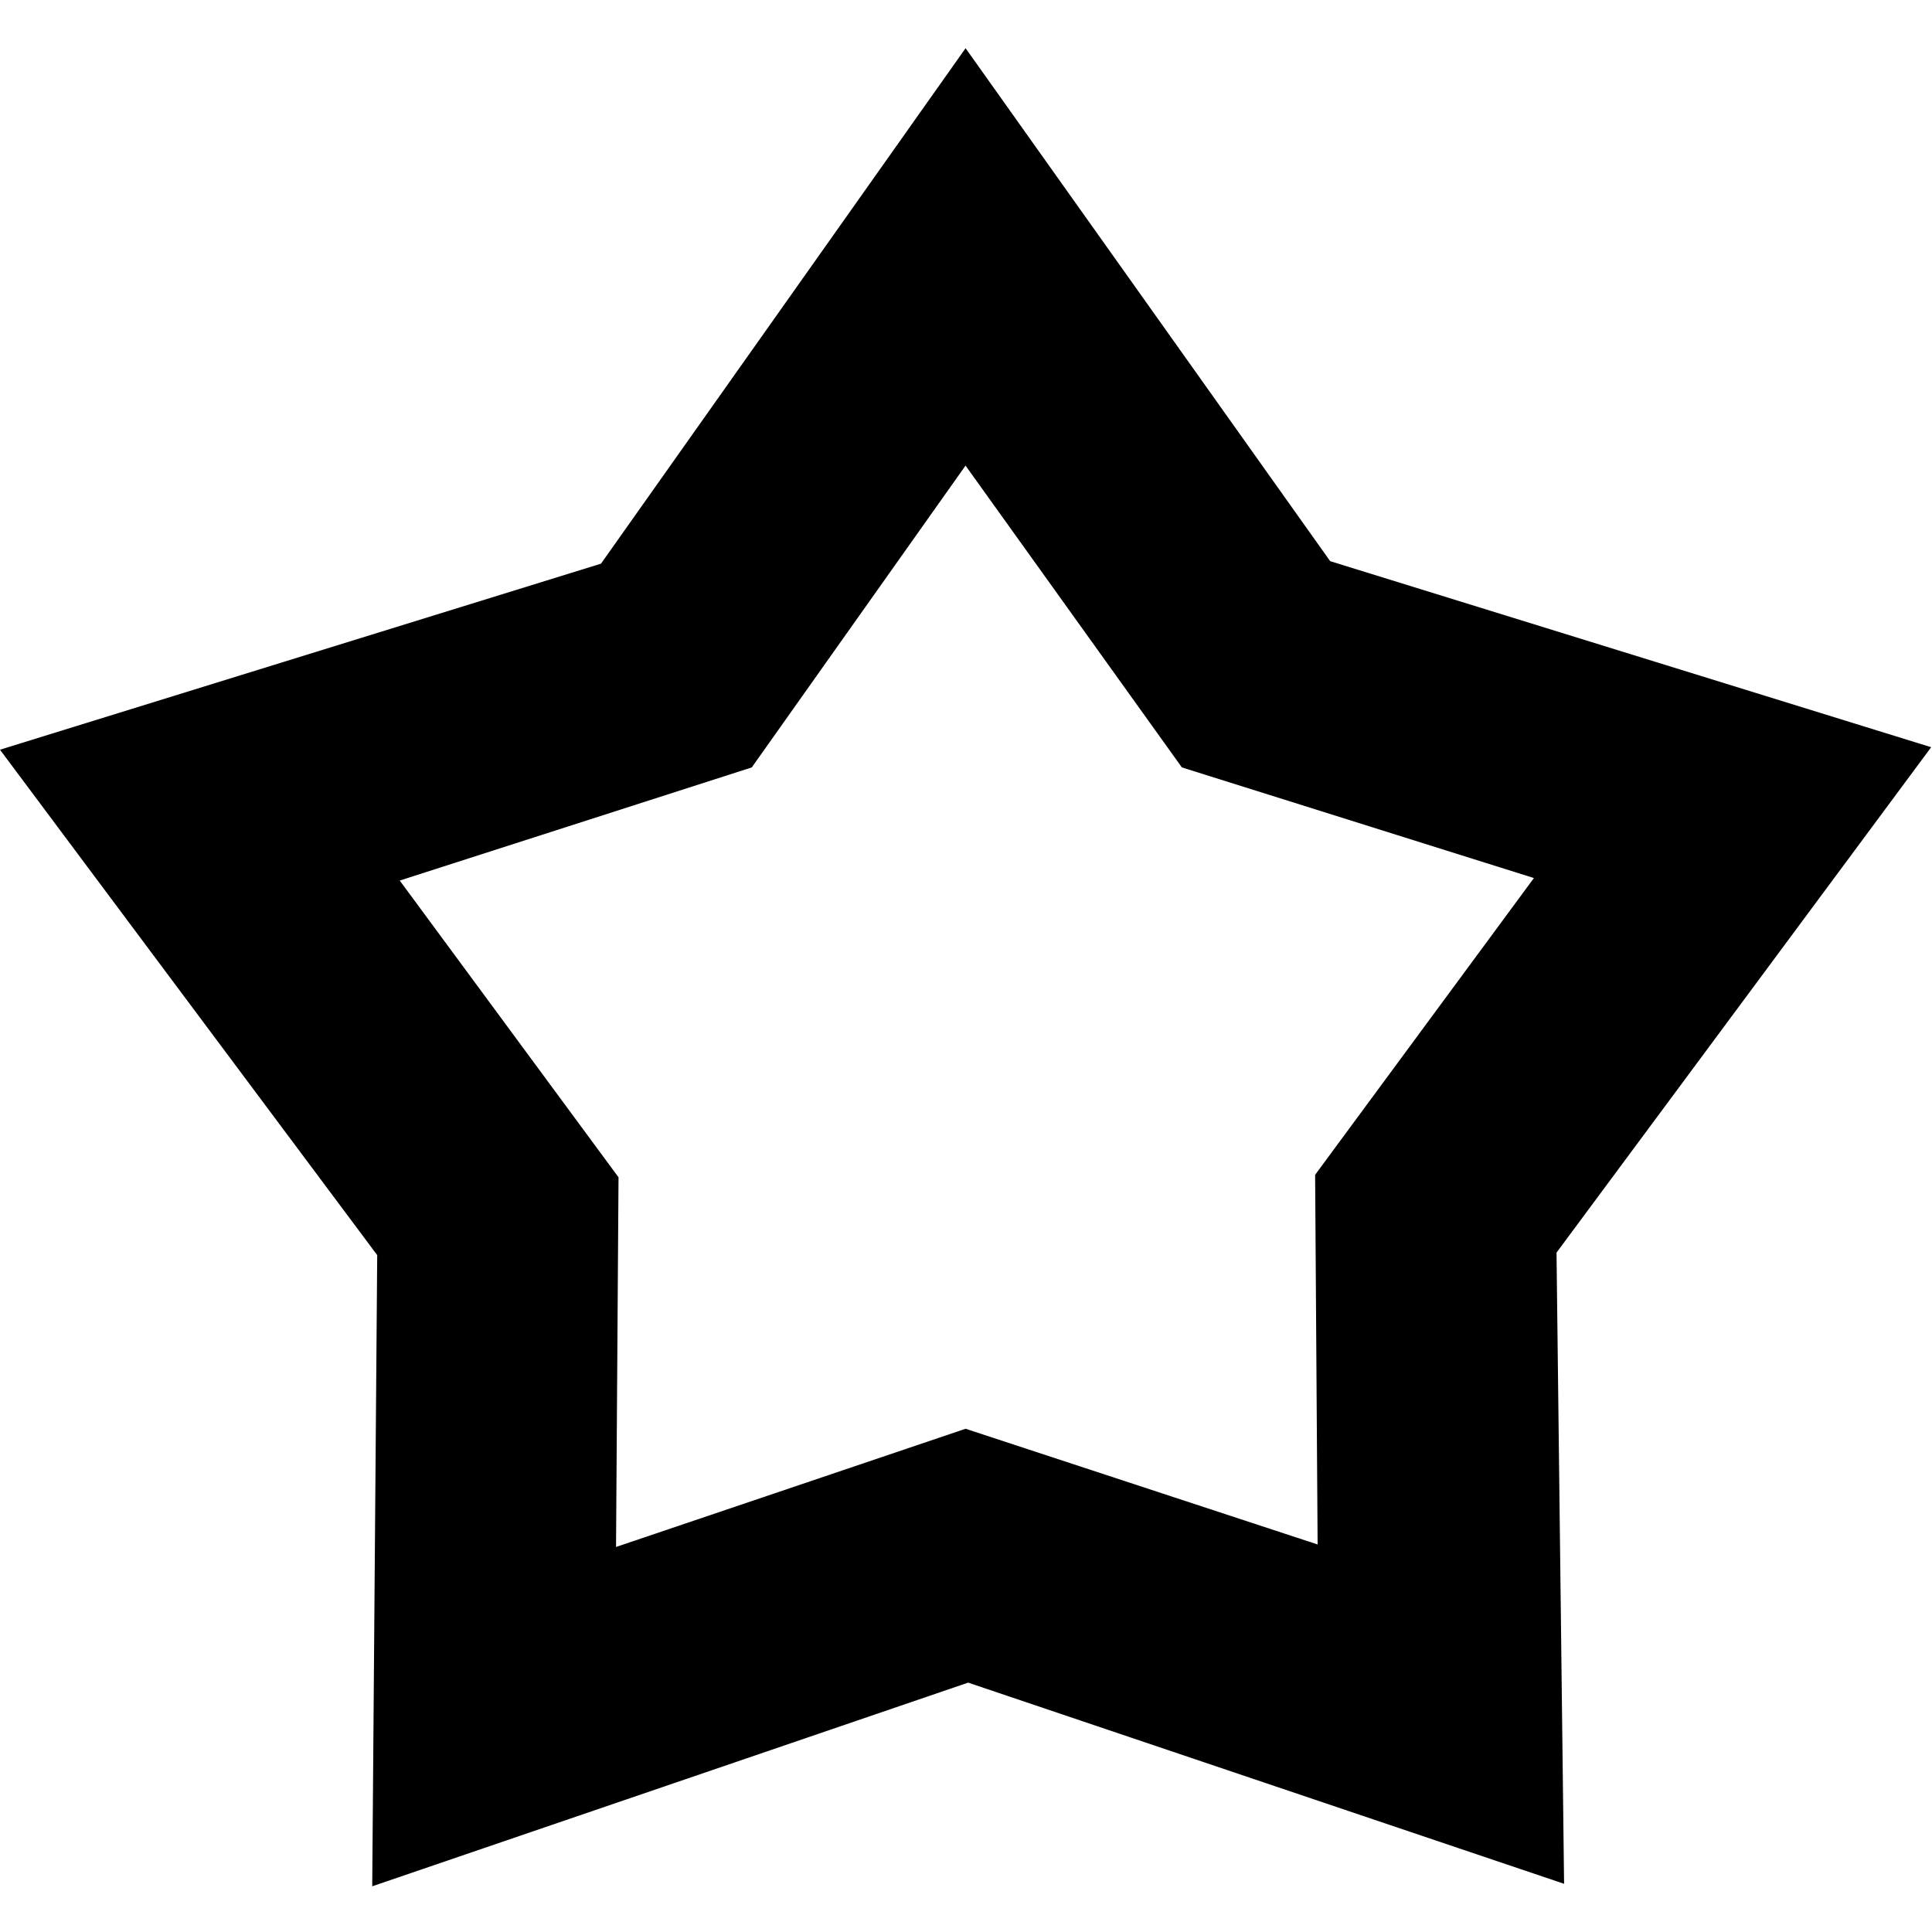
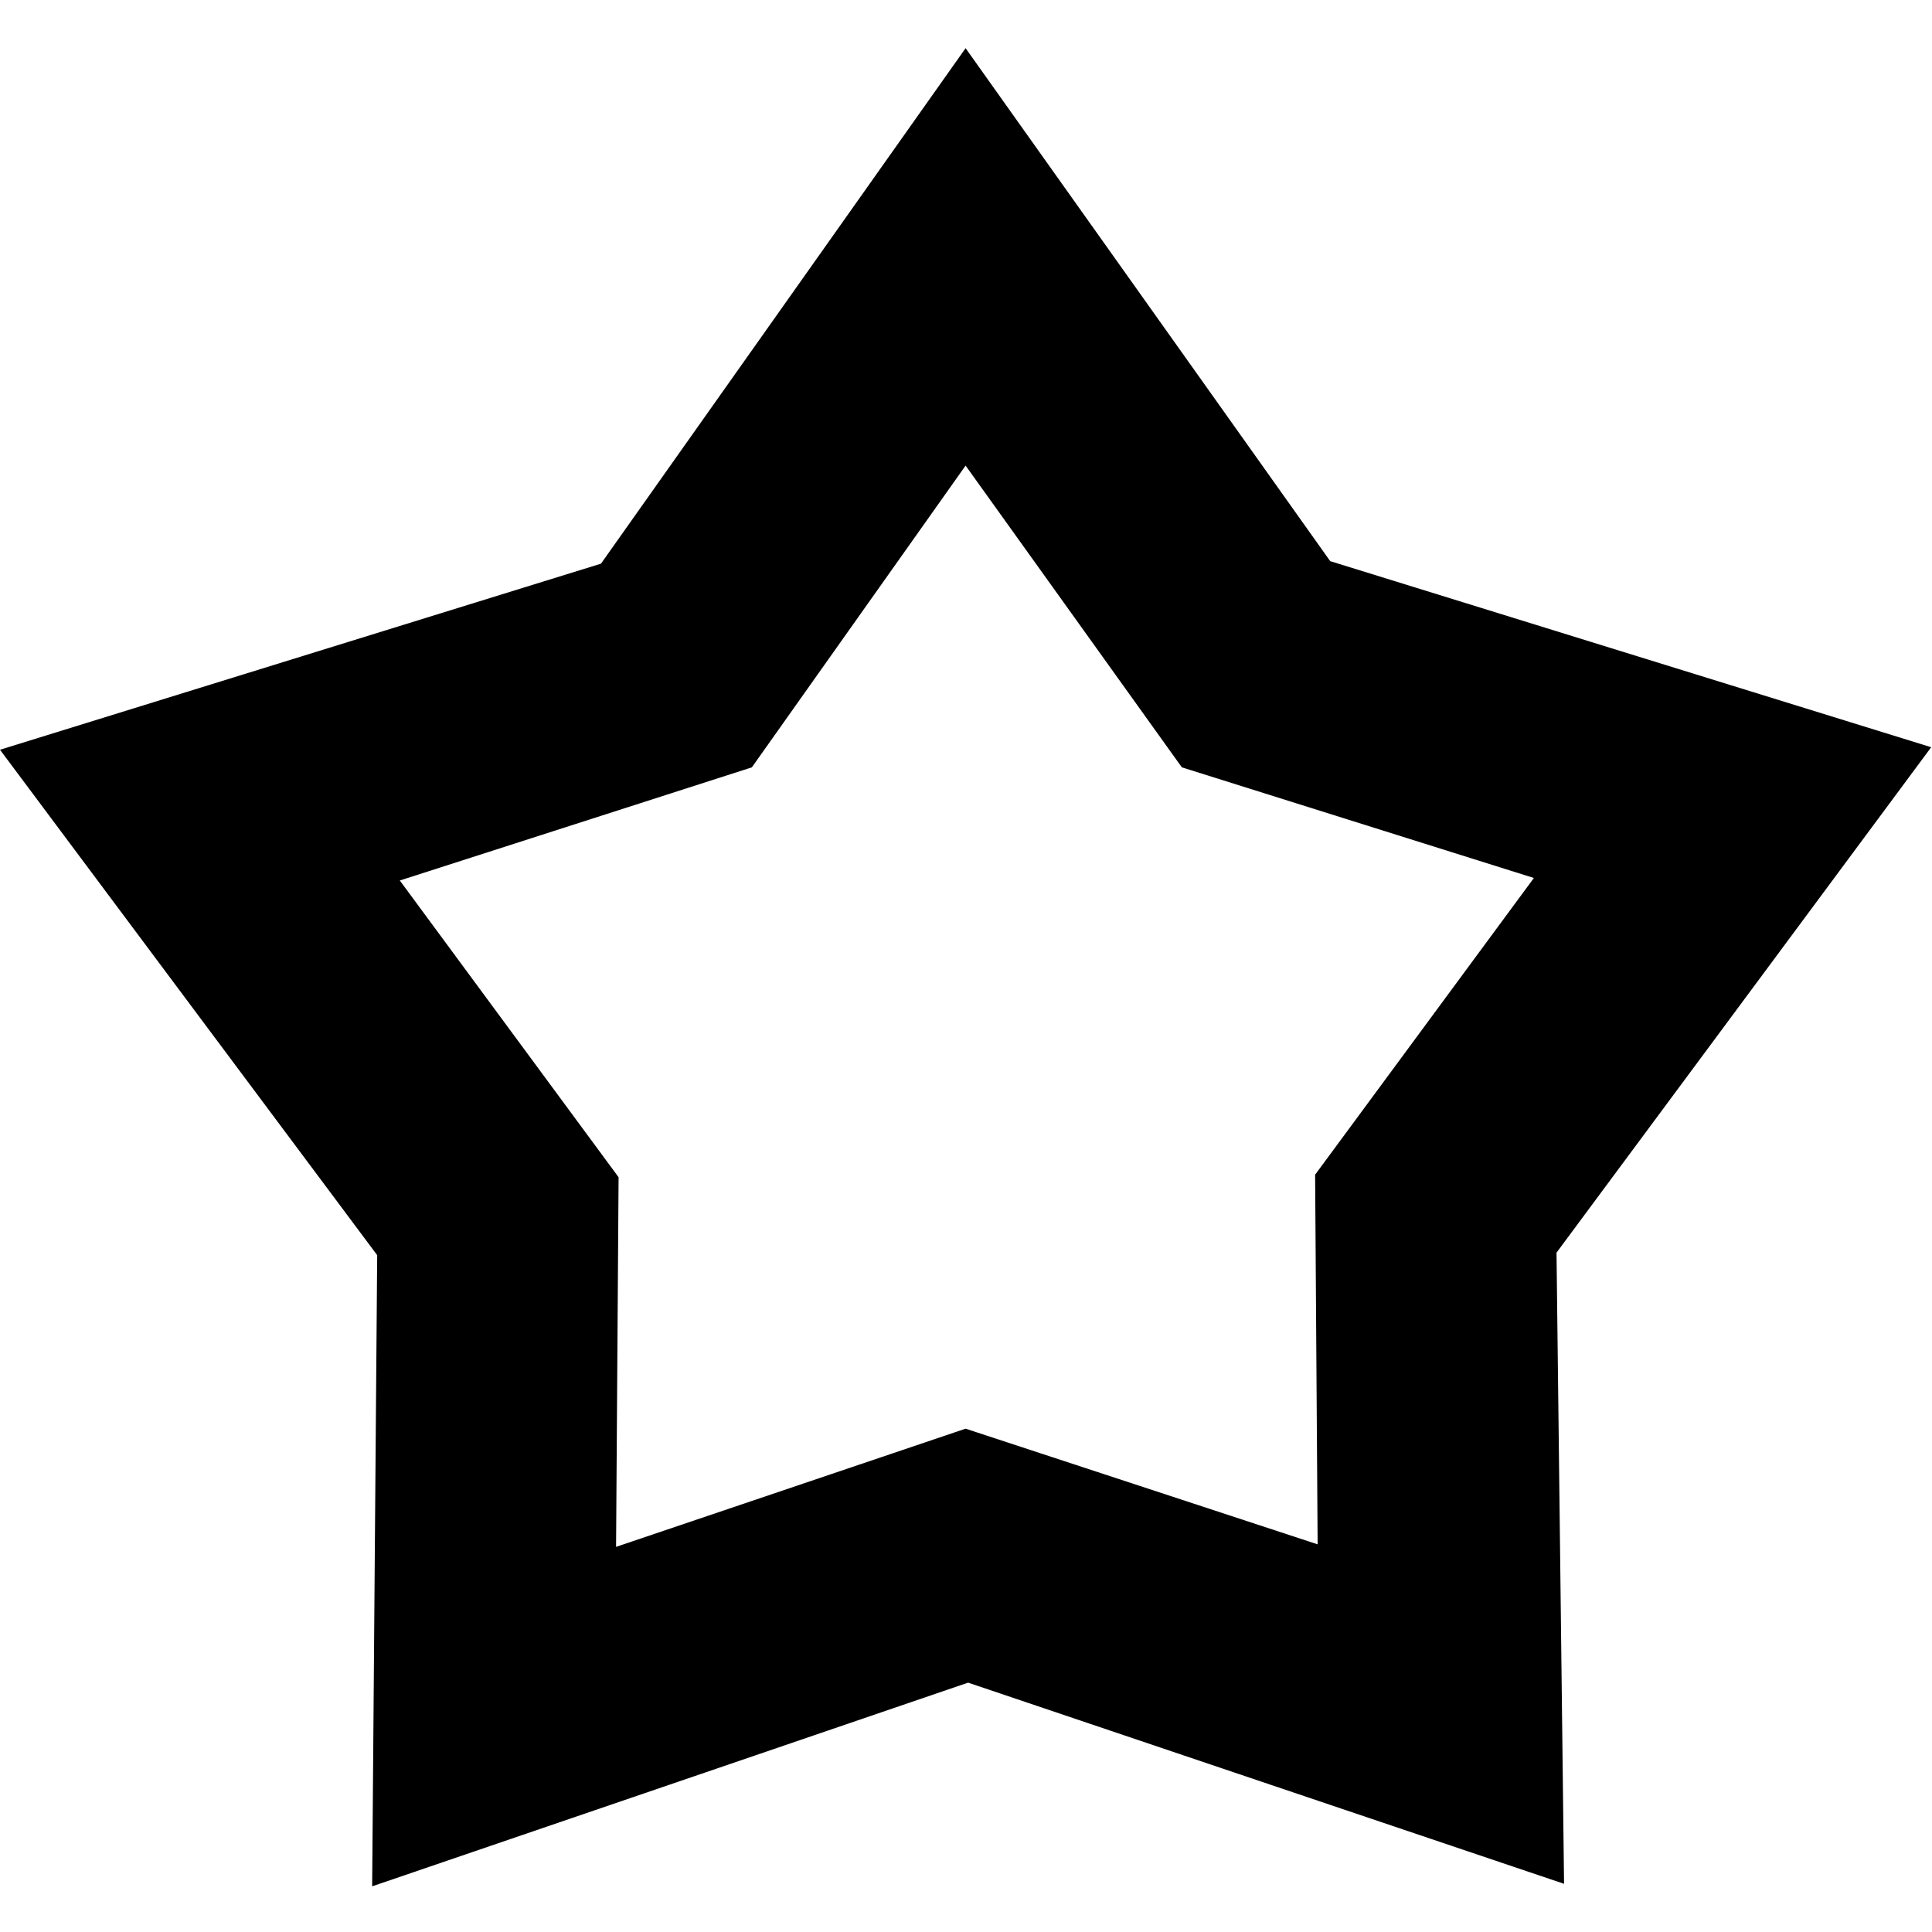
<svg xmlns="http://www.w3.org/2000/svg" width="1000" height="1000" id="svg3446" version="1.1">
  <defs id="defs3448" />
  <g id="layer1" transform="translate(0,-52.36218)">
-     <g style="display:inline" id="g4762" transform="matrix(-41.63609,0,0,41.64912,-7831.191,-14619.726)">
-       <rect y="352.284" x="-212.104" height="24" width="24" id="rect4754" style="fill:none;stroke:none" />
-       <path style="fill:#000000;fill-opacity:1;stroke:none" d="M 75.281,27.094 70.75,33.5 l -7.469,2.312 4.688,6.281 -0.062,7.844 7.406,-2.531 7.406,2.5 -0.094,-7.844 4.656,-6.281 -7.469,-2.312 -4.531,-6.375 z m 0,5.188 2.688,3.75 4.375,1.375 -2.719,3.688 0.031,4.594 -4.375,-1.438 -4.344,1.469 0.031,-4.594 -2.719,-3.688 4.375,-1.406 2.656,-3.75 z" transform="matrix(-1.000313,0,0,1,-124.7856,325.7835)" id="path4893" />
-     </g>
+     <path id="path4893" d="M 499.789,77.3 311.067,344.114 3.828125e-5,440.428 195.23,702.036 192.627,1028.722 501.091,923.297 809.555,1027.42 805.65,700.735 999.579,439.126 688.512,342.813 499.789,77.3 Z m 0,216.055 111.932,156.184 182.215,57.268 -113.234,153.581 1.302,191.326 L 499.789,791.842 318.876,853.014 320.178,661.689 206.944,508.108 389.159,449.539 499.789,293.354 Z" style="fill:#000000;fill-opacity:1;stroke:none" />
  </g>
</svg>
